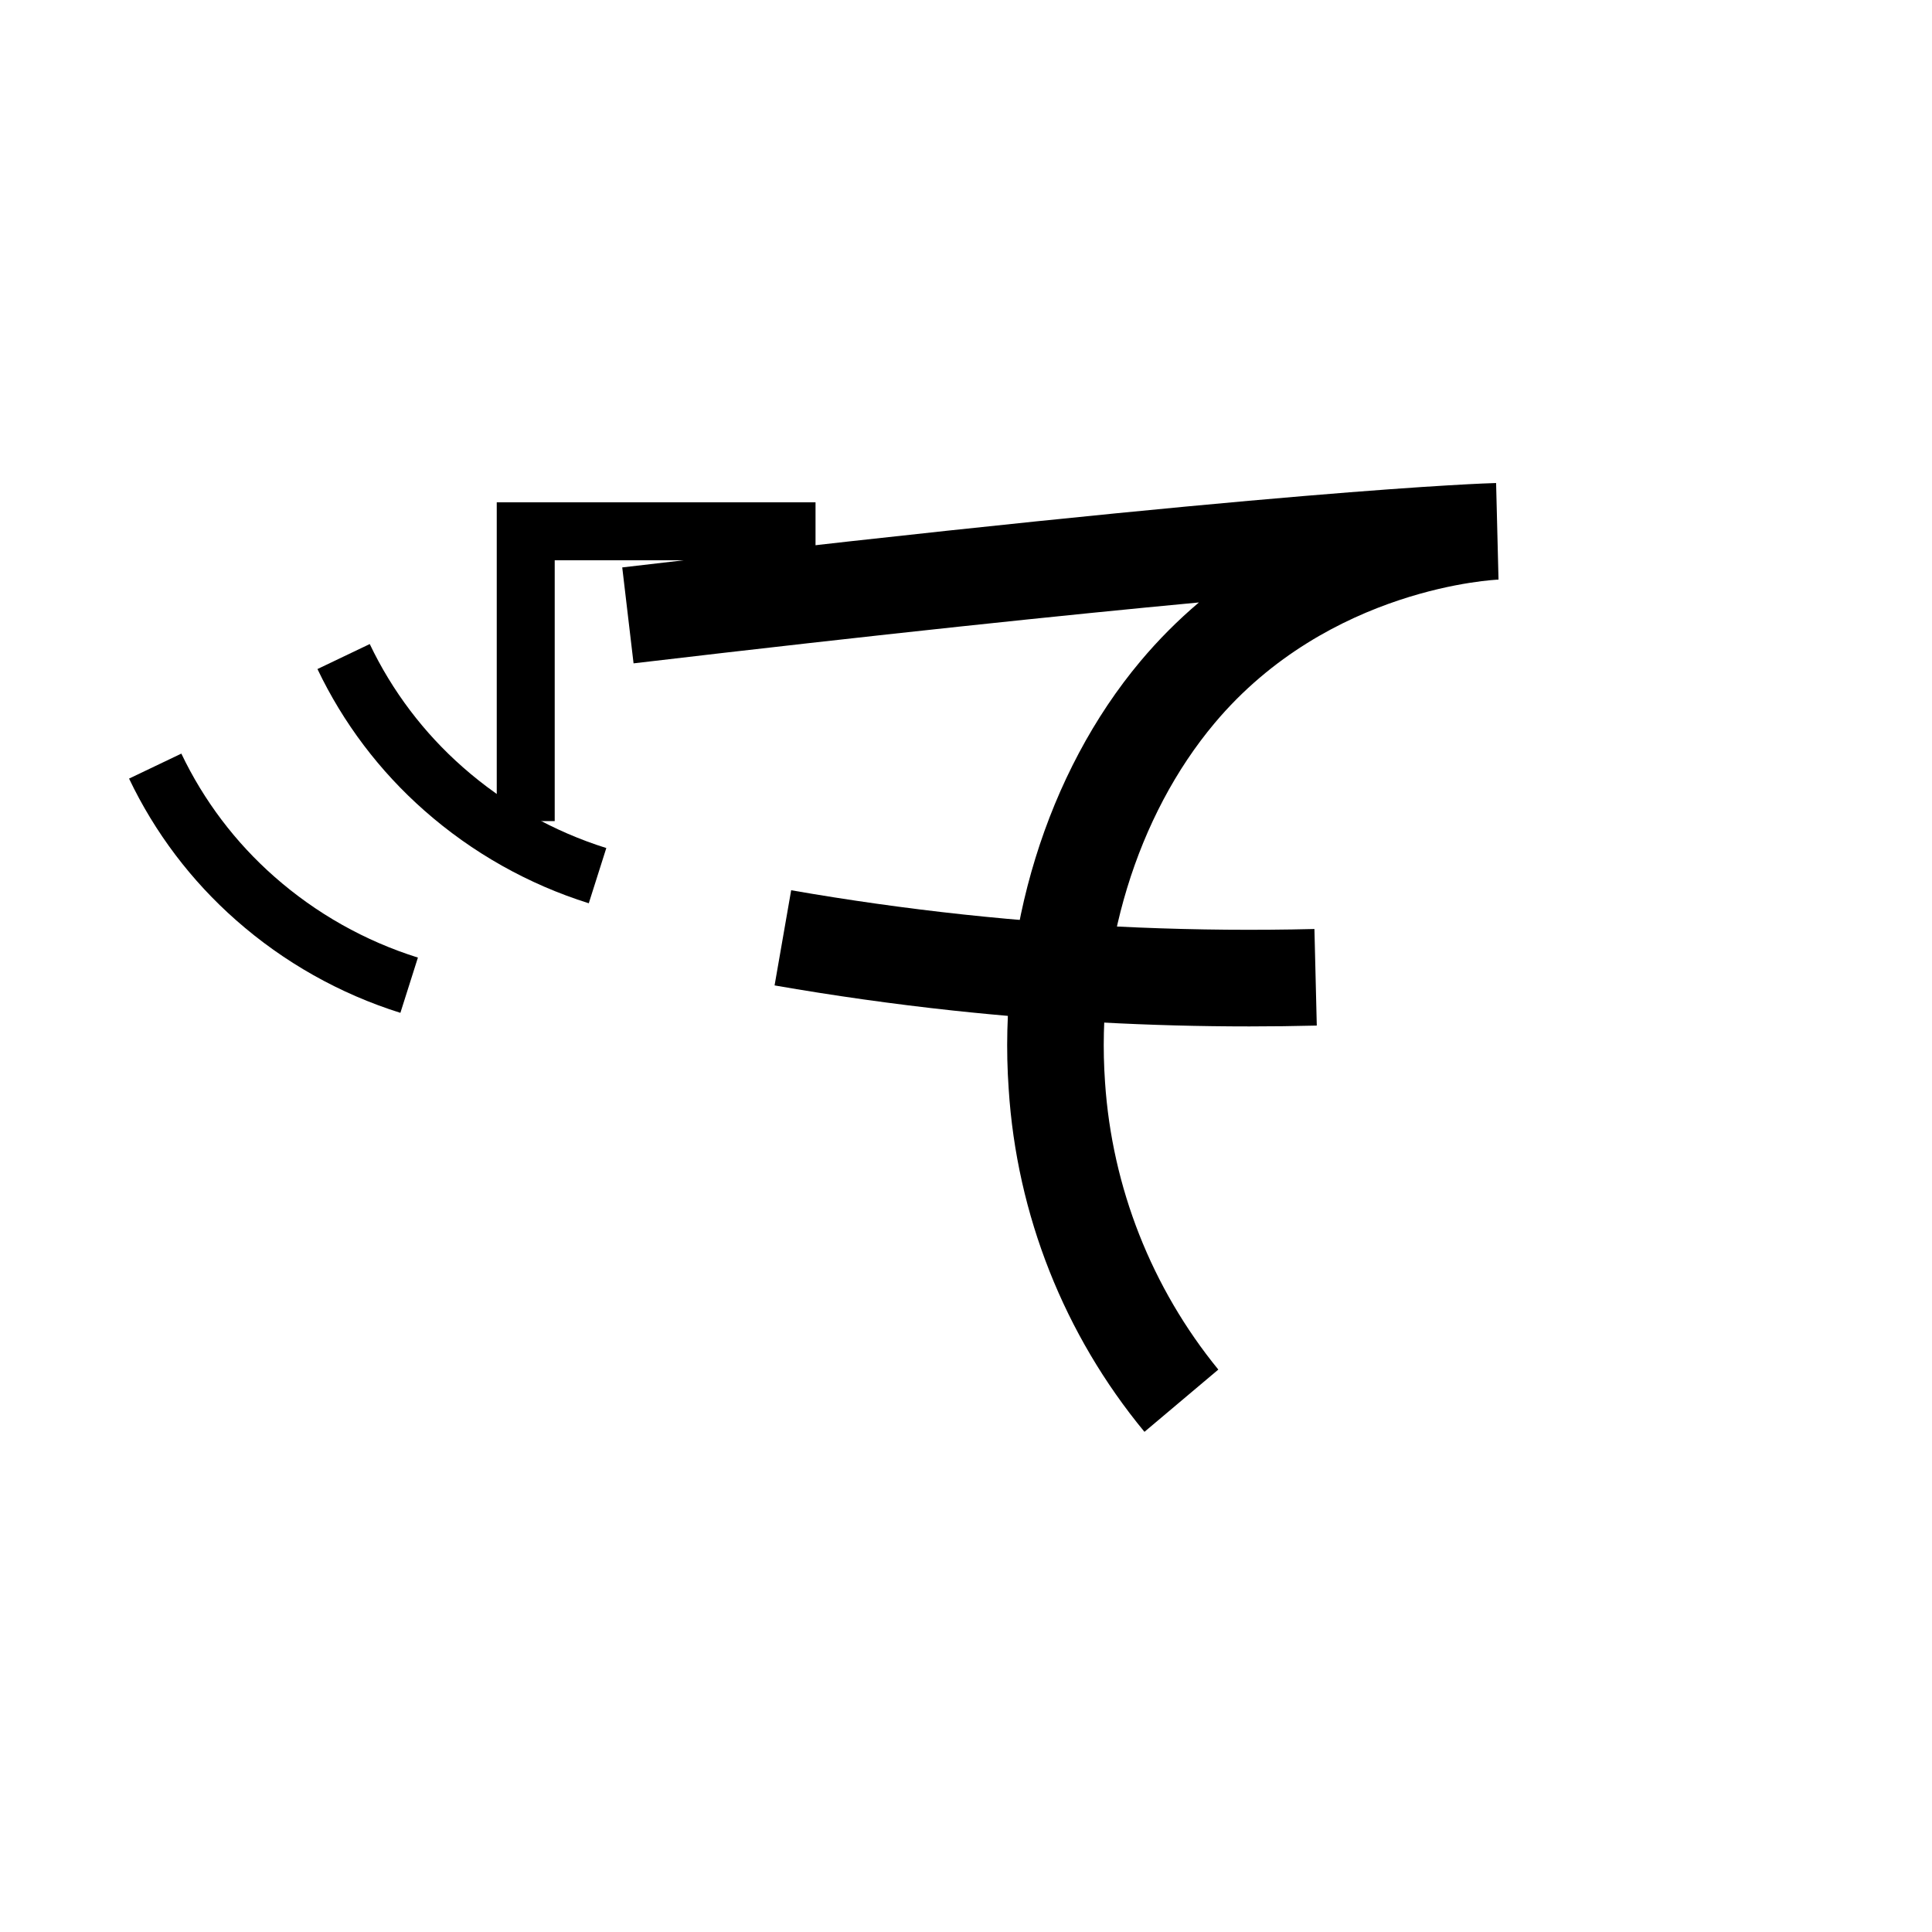
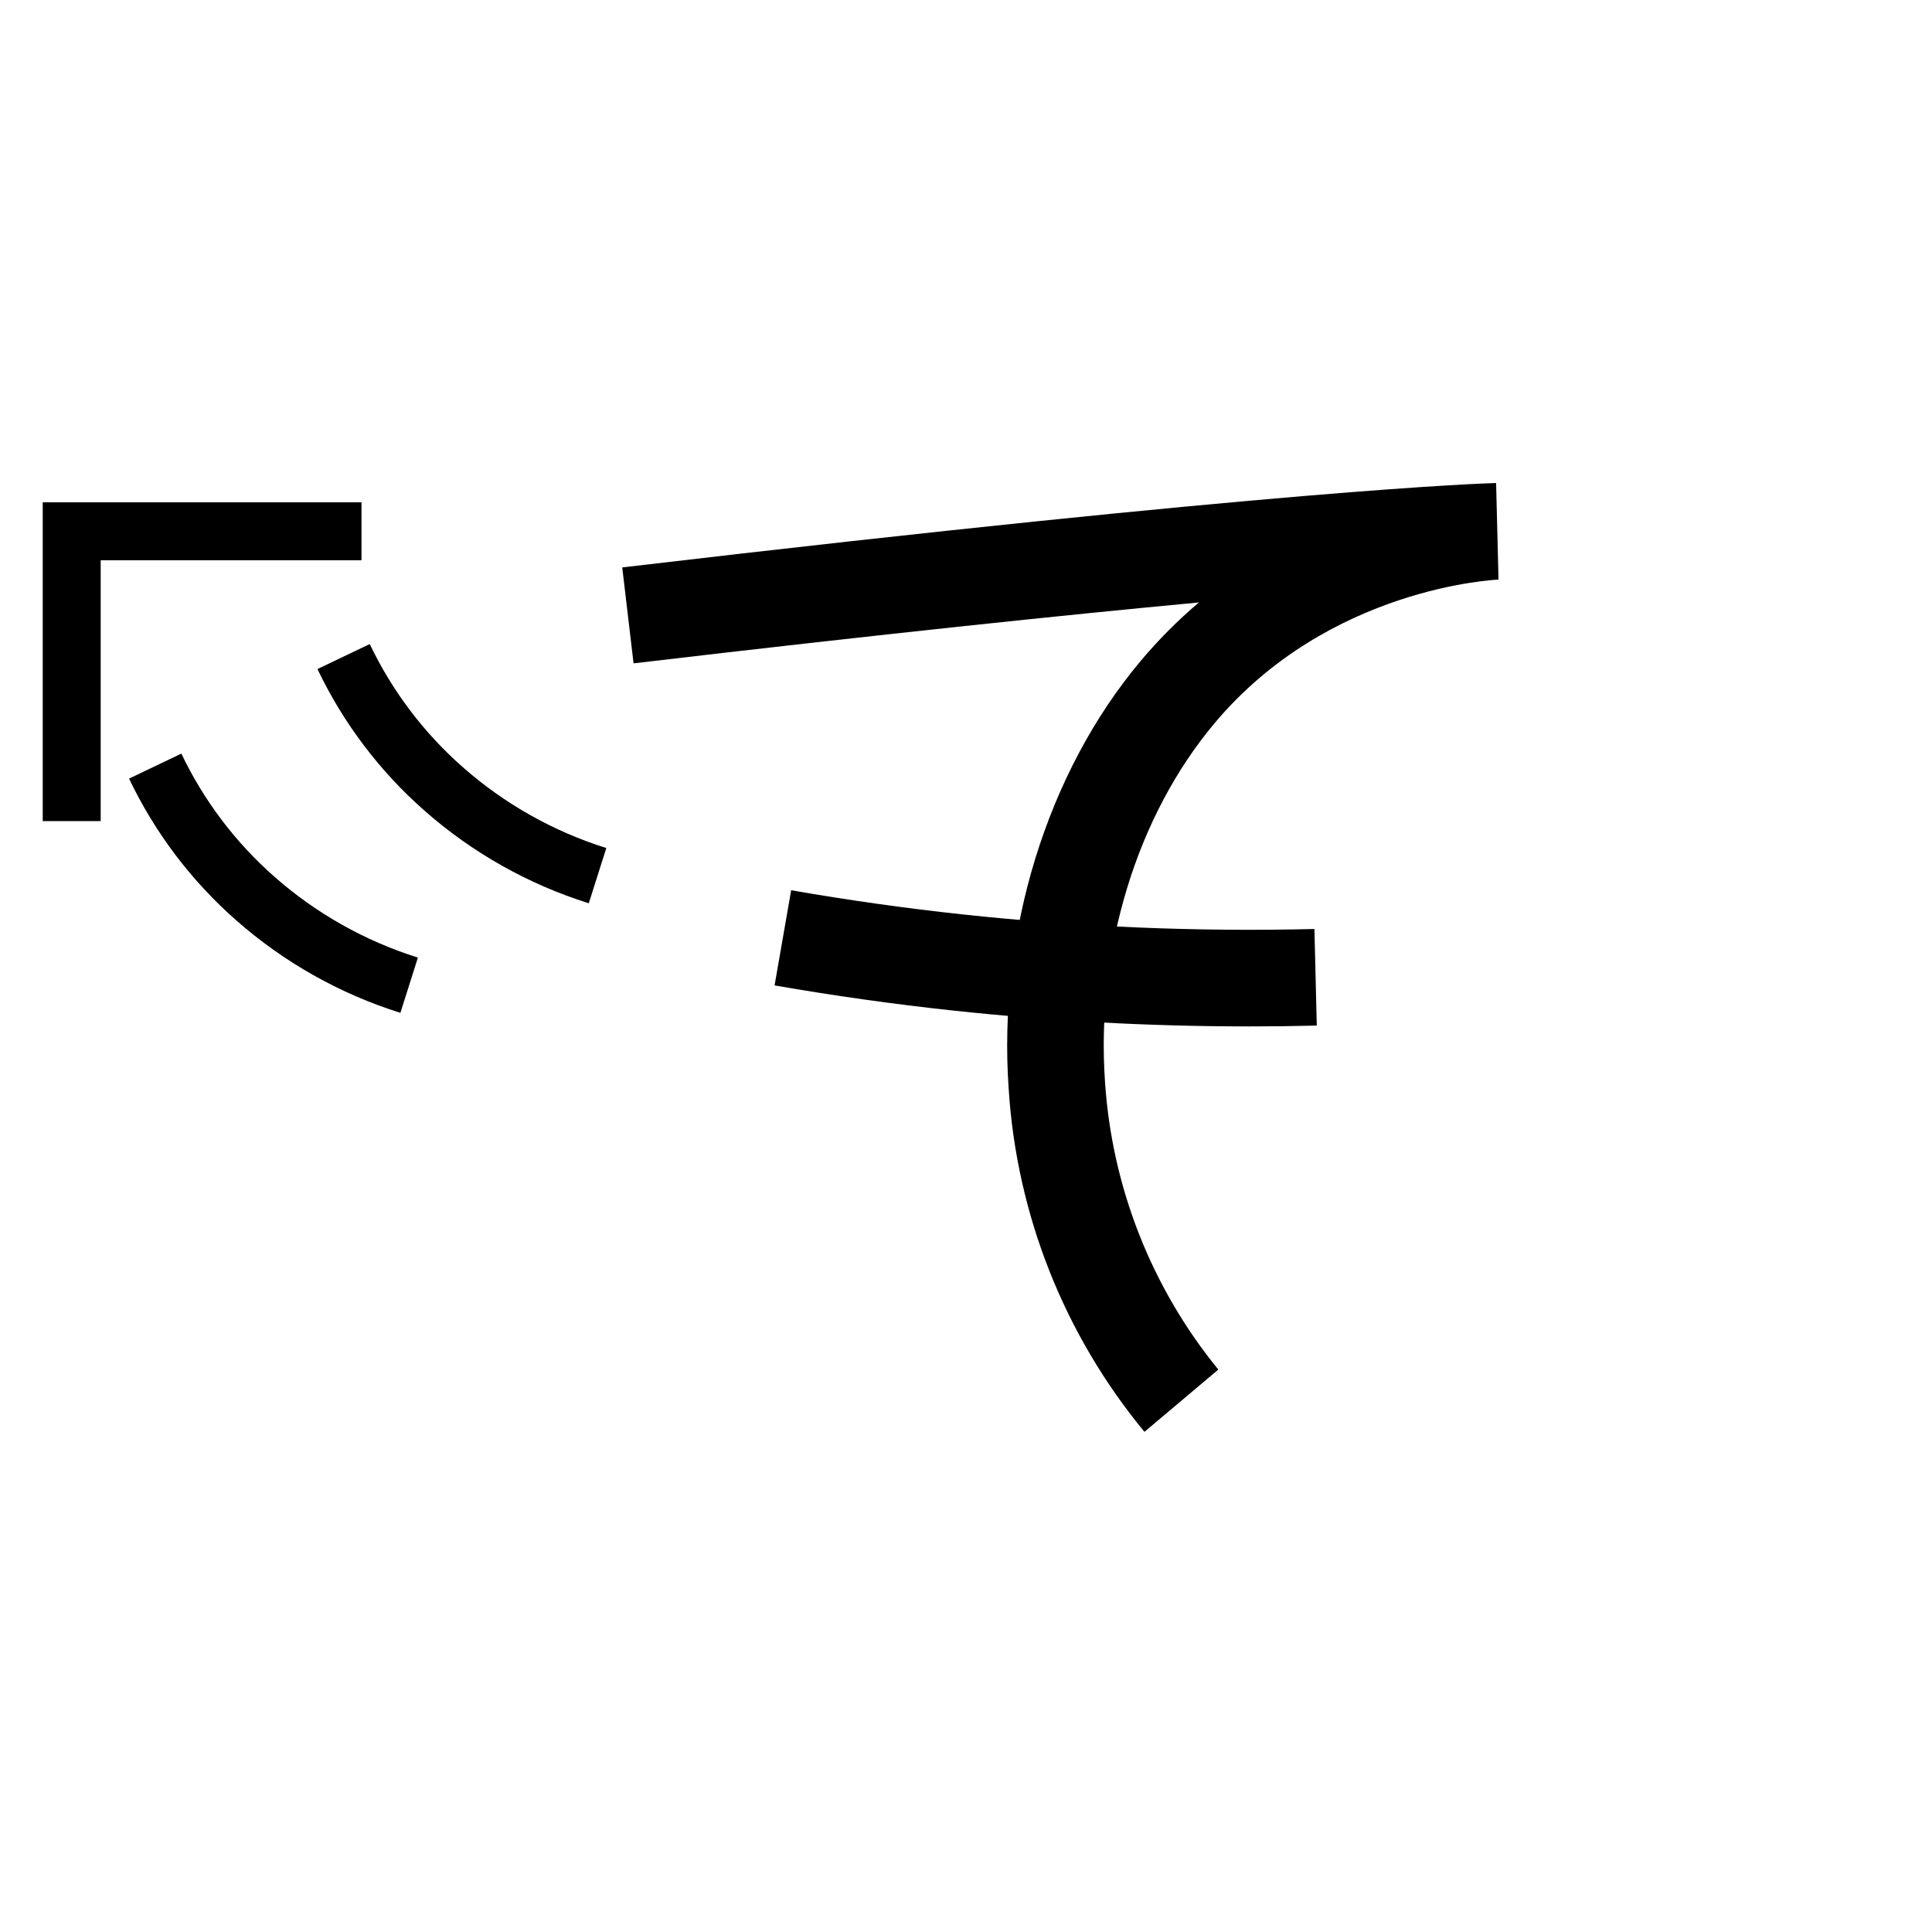
<svg xmlns="http://www.w3.org/2000/svg" viewBox="0 0 200 200" id="de'" data-name="de'">
  <path d="M118.474,148.223A61.894,61.894,0,0,1,104.419,112.733c-1.139-16.196,3.967-32.758,13.655-44.302a50.351,50.351,0,0,1,6.038-6.065c-13.734,1.287-32.776,3.267-58.526,6.304l-1.172-9.931c68.436-8.072,89.326-8.707,90.441-8.736a.1.1,0,0,1,.021-0l.25,9.997c-.156.005-17.53.729-29.392,14.861-8.062,9.605-12.301,23.501-11.341,37.172a52.564,52.564,0,0,0,11.727,29.745Z" />
  <path d="M129.34,106.254a287.222,287.222,0,0,1-30.705-1.645c-6.149-.662-12.357-1.537-18.451-2.599l1.717-9.852c5.88,1.025,11.871,1.869,17.805,2.508a277.253,277.253,0,0,0,36.363,1.504l.244,9.997Q132.833,106.254,129.34,106.254Z" />
  <path d="M60.95,93.507a47.035,47.035,0,0,1-17.002-9.583,45.745,45.745,0,0,1-11.085-14.665l5.413-2.587a39.782,39.782,0,0,0,9.64,12.751,41.066,41.066,0,0,0,14.849,8.366Z" />
  <path d="M41.448,104.849a47.01,47.01,0,0,1-17.002-9.584A45.727,45.727,0,0,1,13.36,80.6L18.773,78.013a39.784,39.784,0,0,0,9.641,12.751,41.049,41.049,0,0,0,14.848,8.365Z" />
-   <polygon points="57.423 85 51.423 85 51.423 52 84.423 52 84.423 58 57.423 58 57.423 85" />
+   <polygon points="10.423 85 4.423 85 4.423 52 37.423 52 37.423 58 10.423 58 10.423 85" />
</svg>
